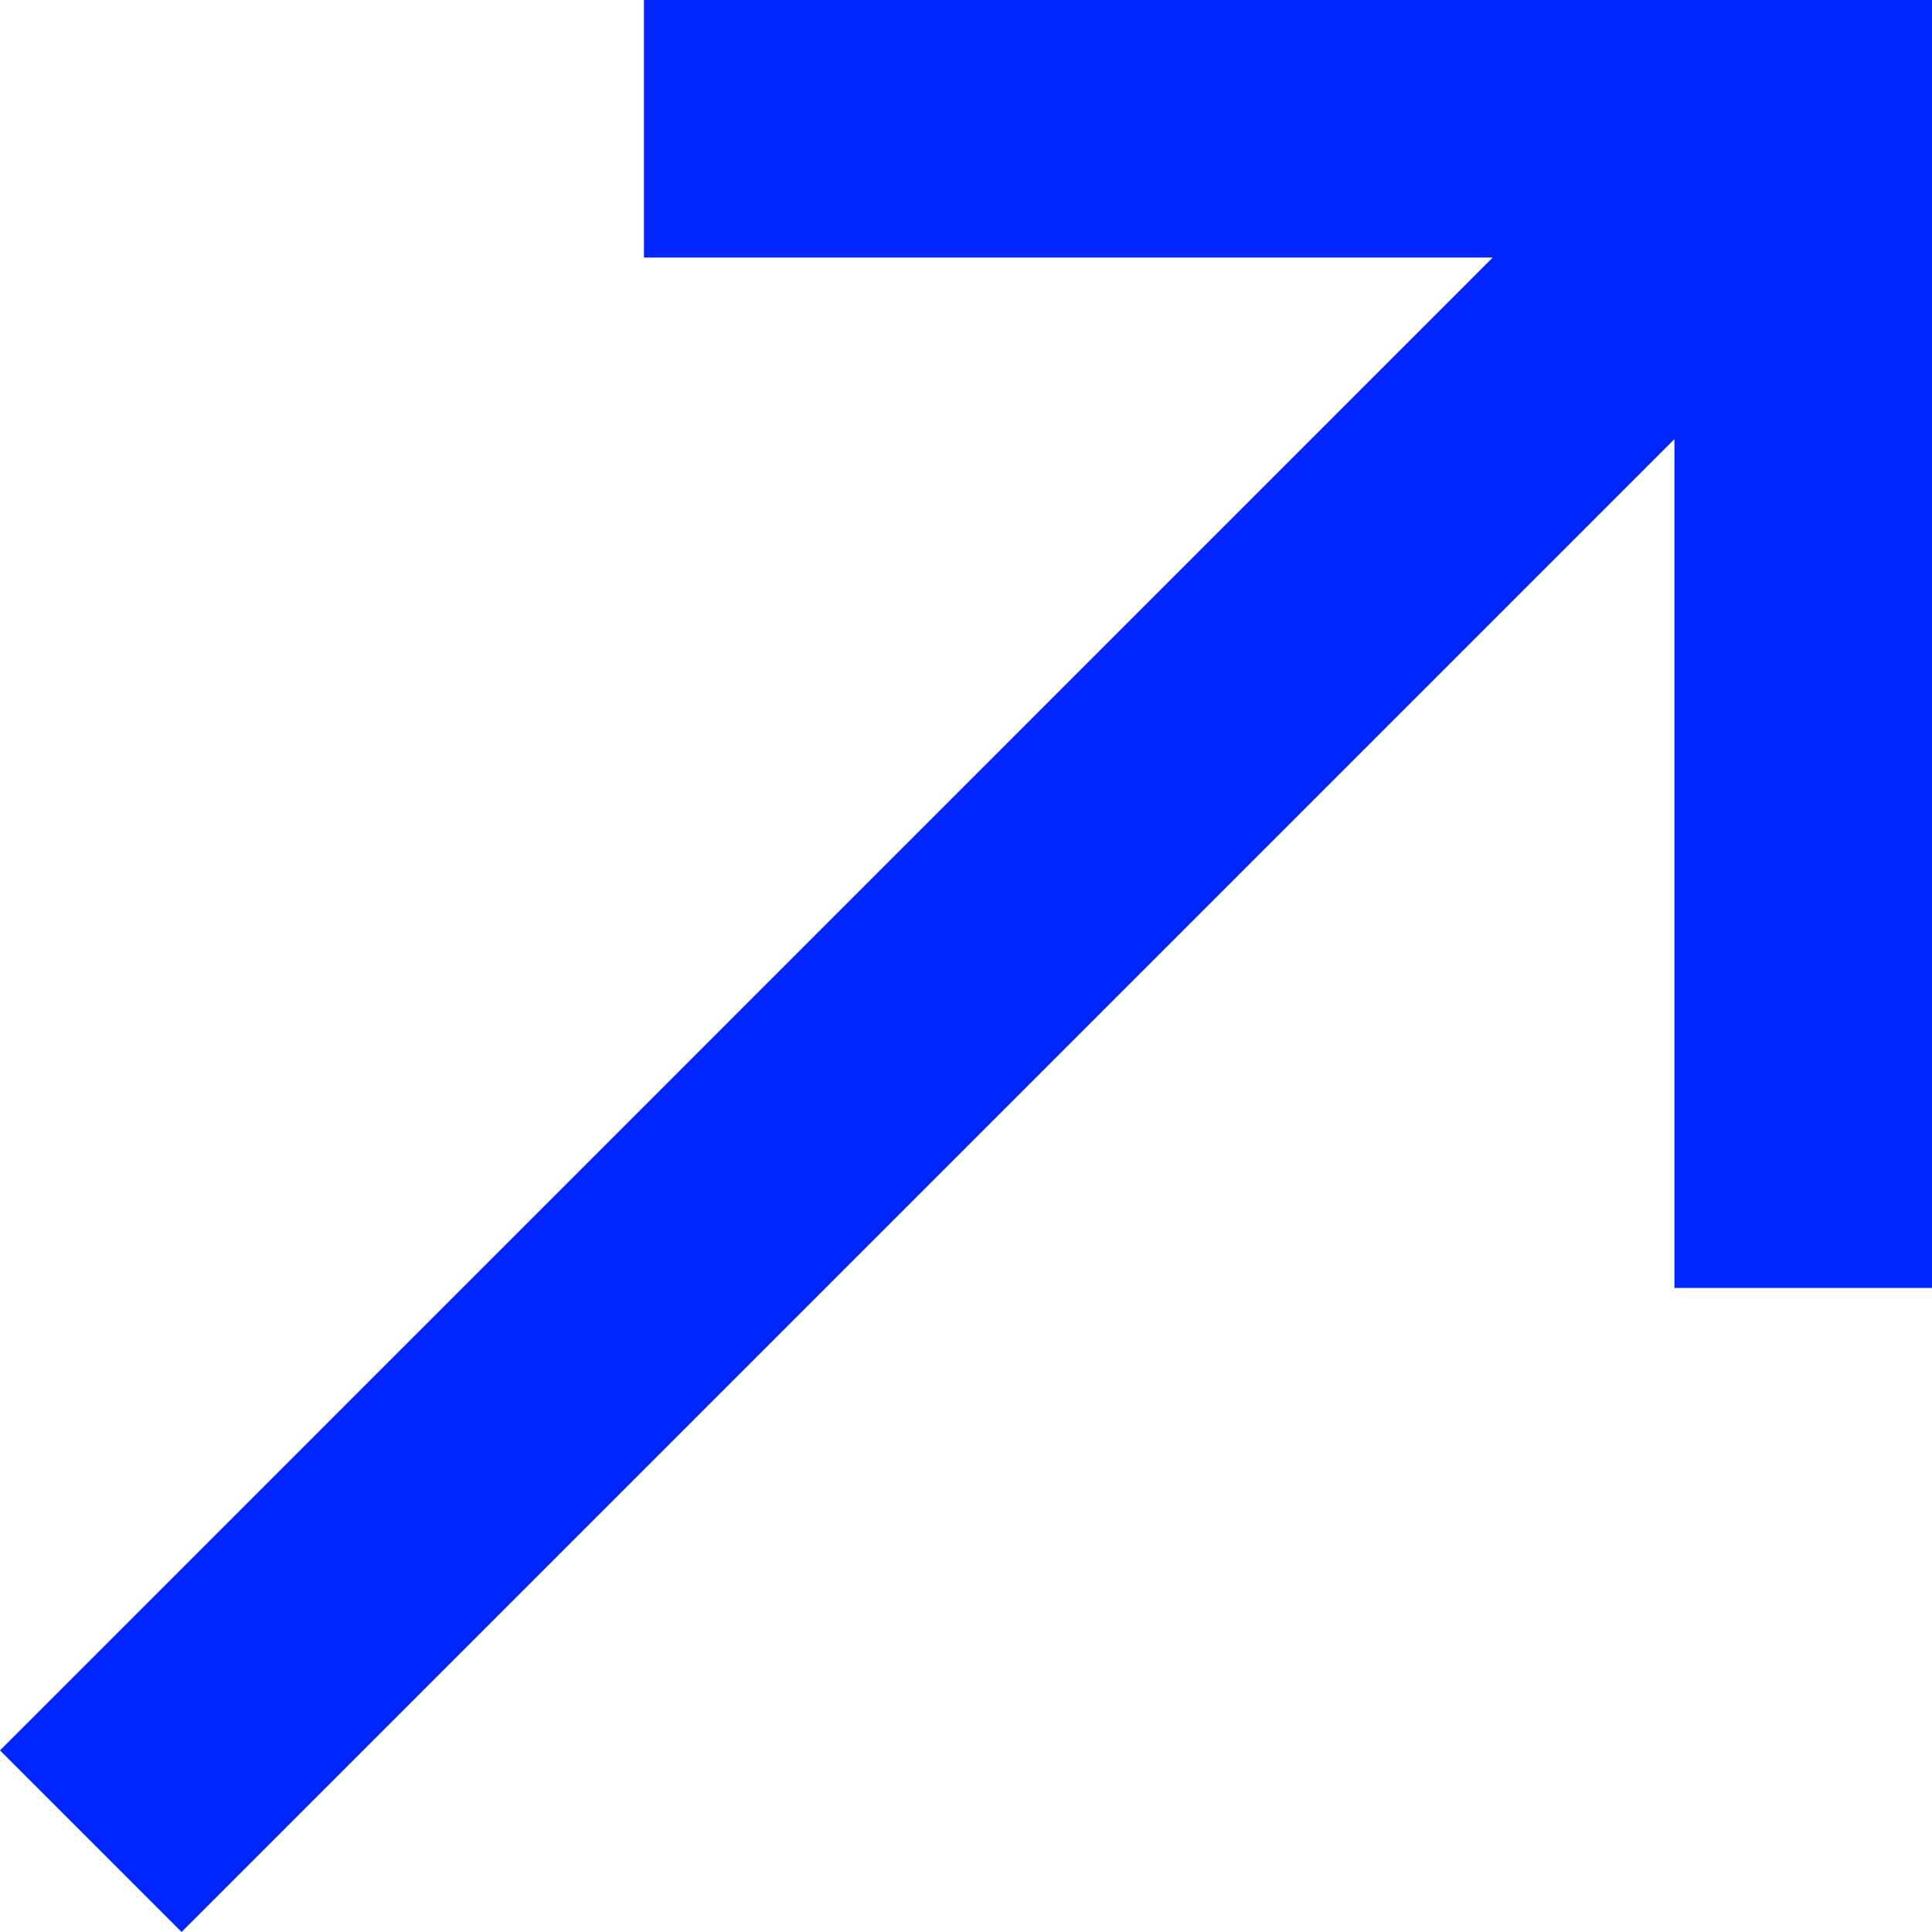
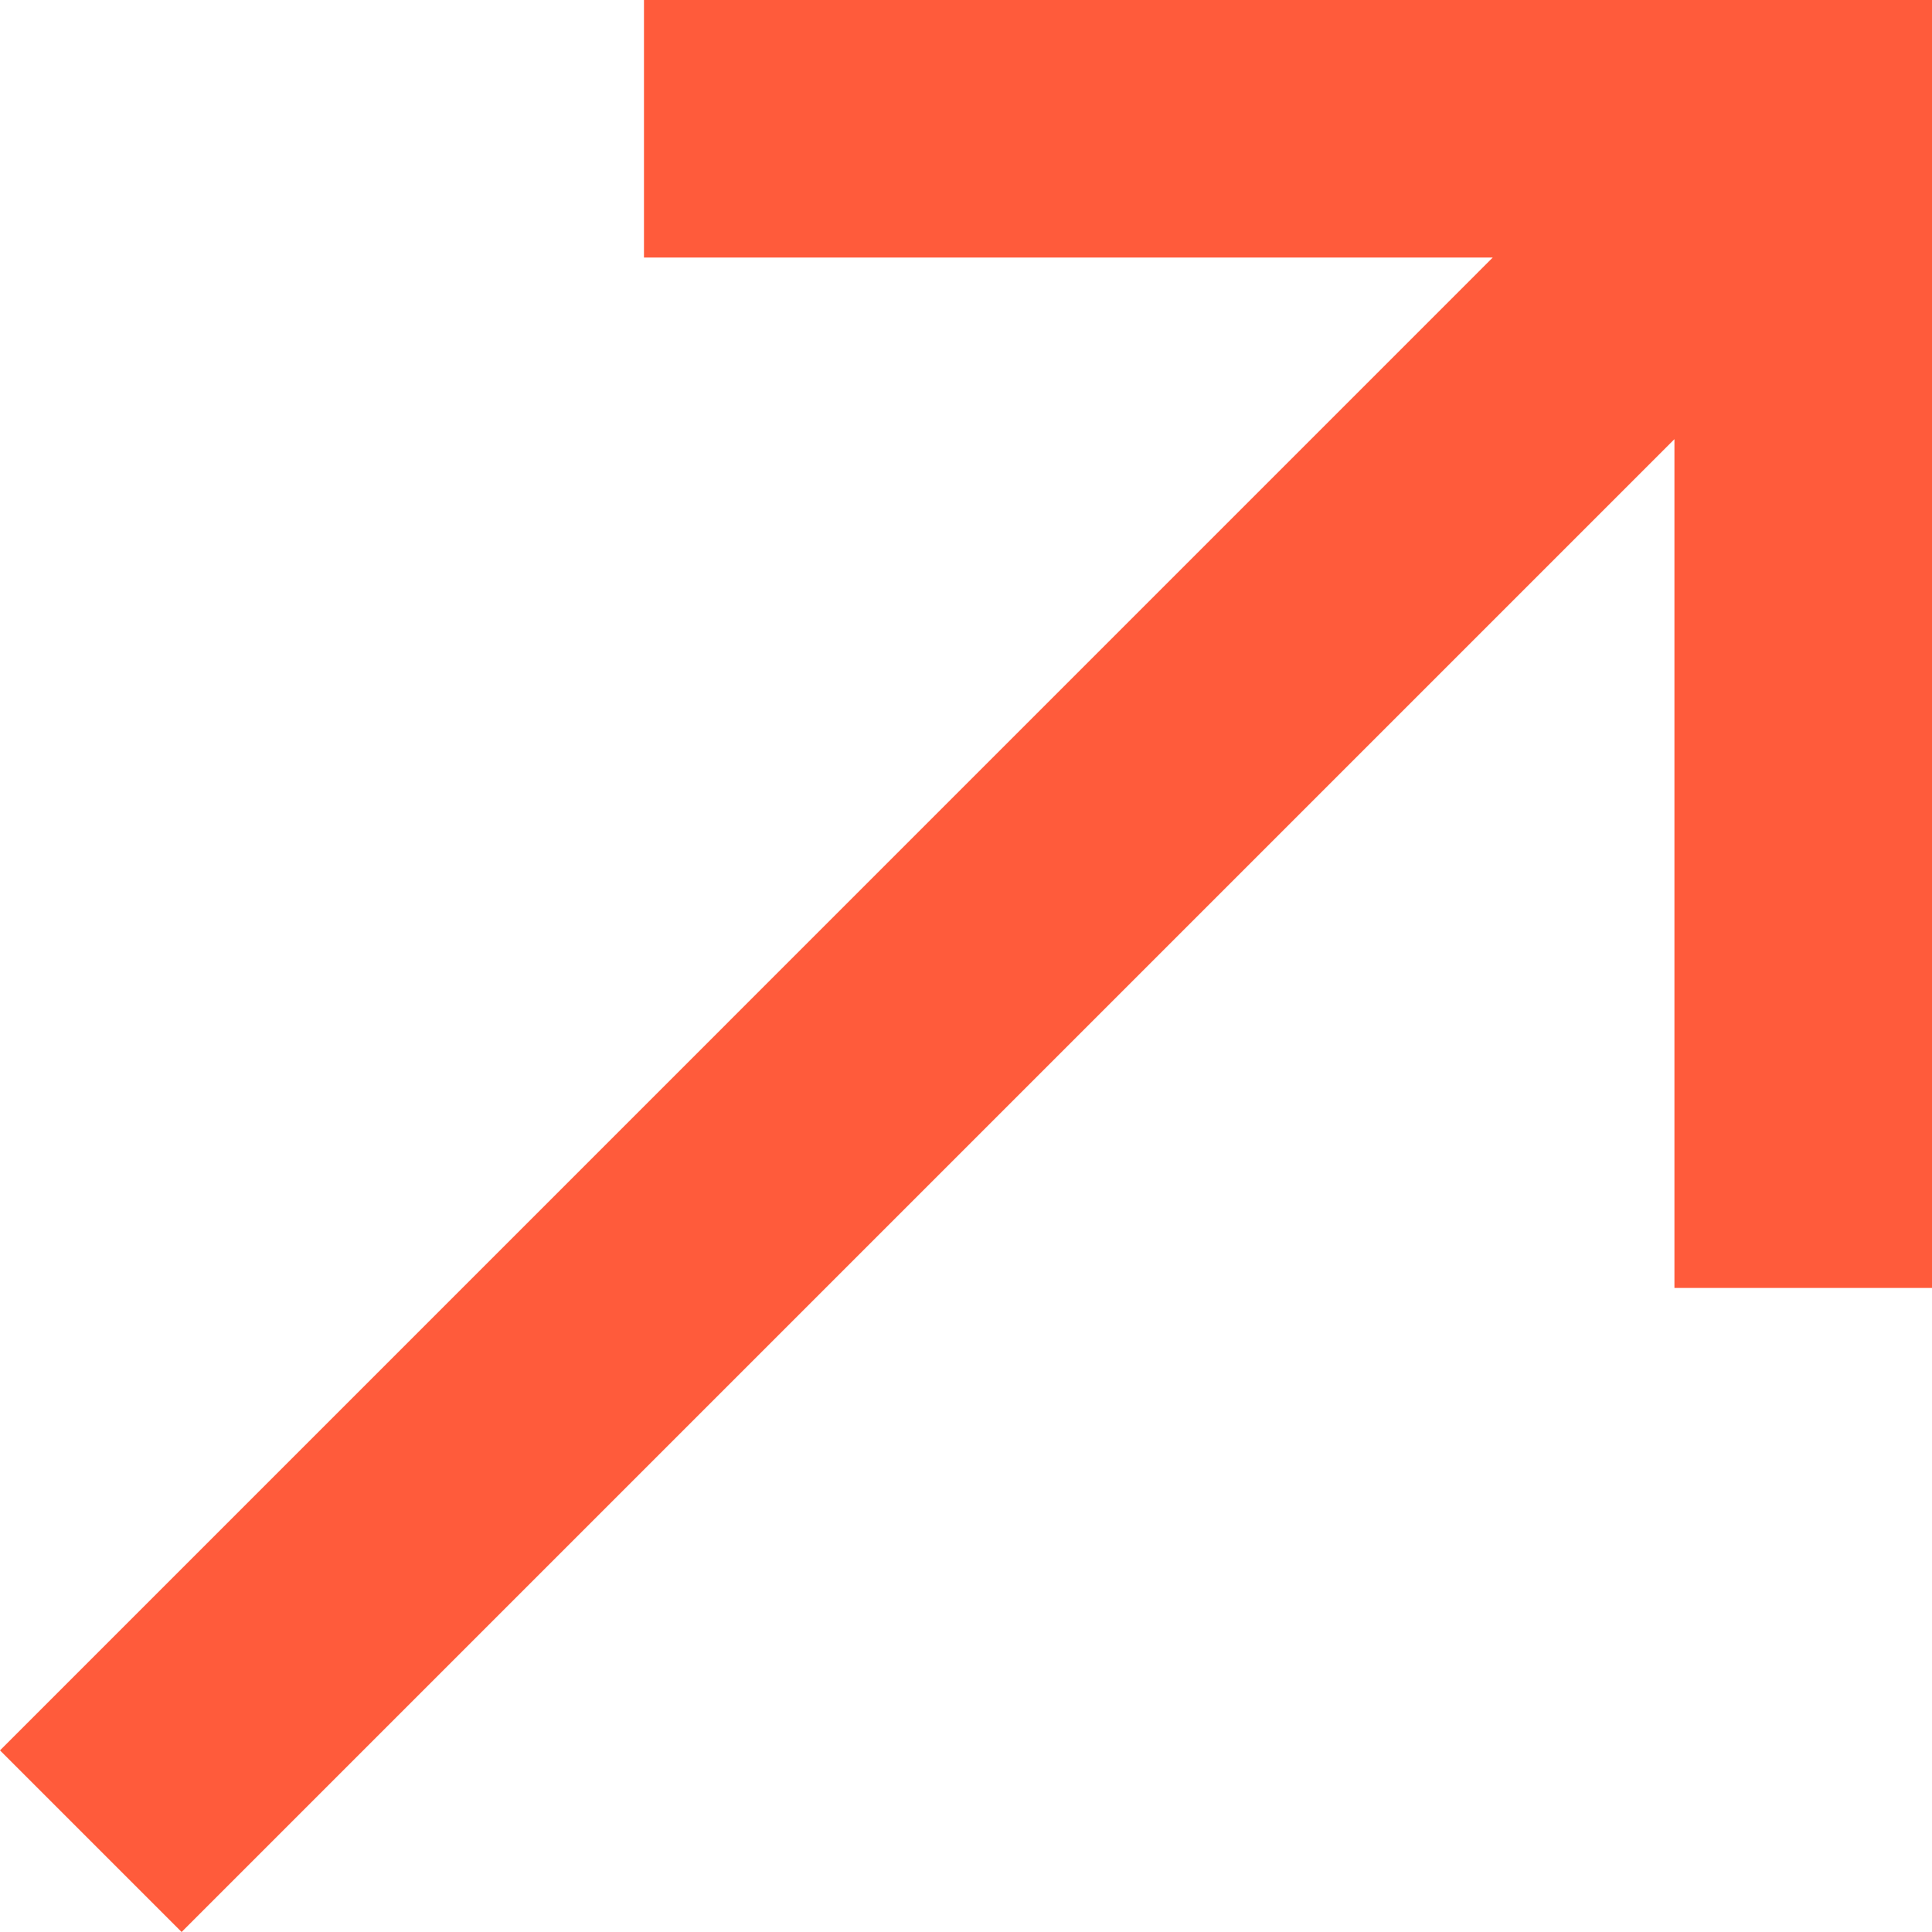
<svg xmlns="http://www.w3.org/2000/svg" width="19" height="19" viewBox="0 0 19 19">
-   <path id="ic_call_made_24px" d="M10.333,5V7.533h8.347L4,22.214,5.786,24,20.467,9.319v8.347H23V5Z" transform="translate(-4 -5)" fill="#0025ff" />
+   <path id="ic_call_made_24px" d="M10.333,5V7.533h8.347L4,22.214,5.786,24,20.467,9.319v8.347H23V5Z" transform="translate(-4 -5)" fill="#ff5b3b" />
</svg>
